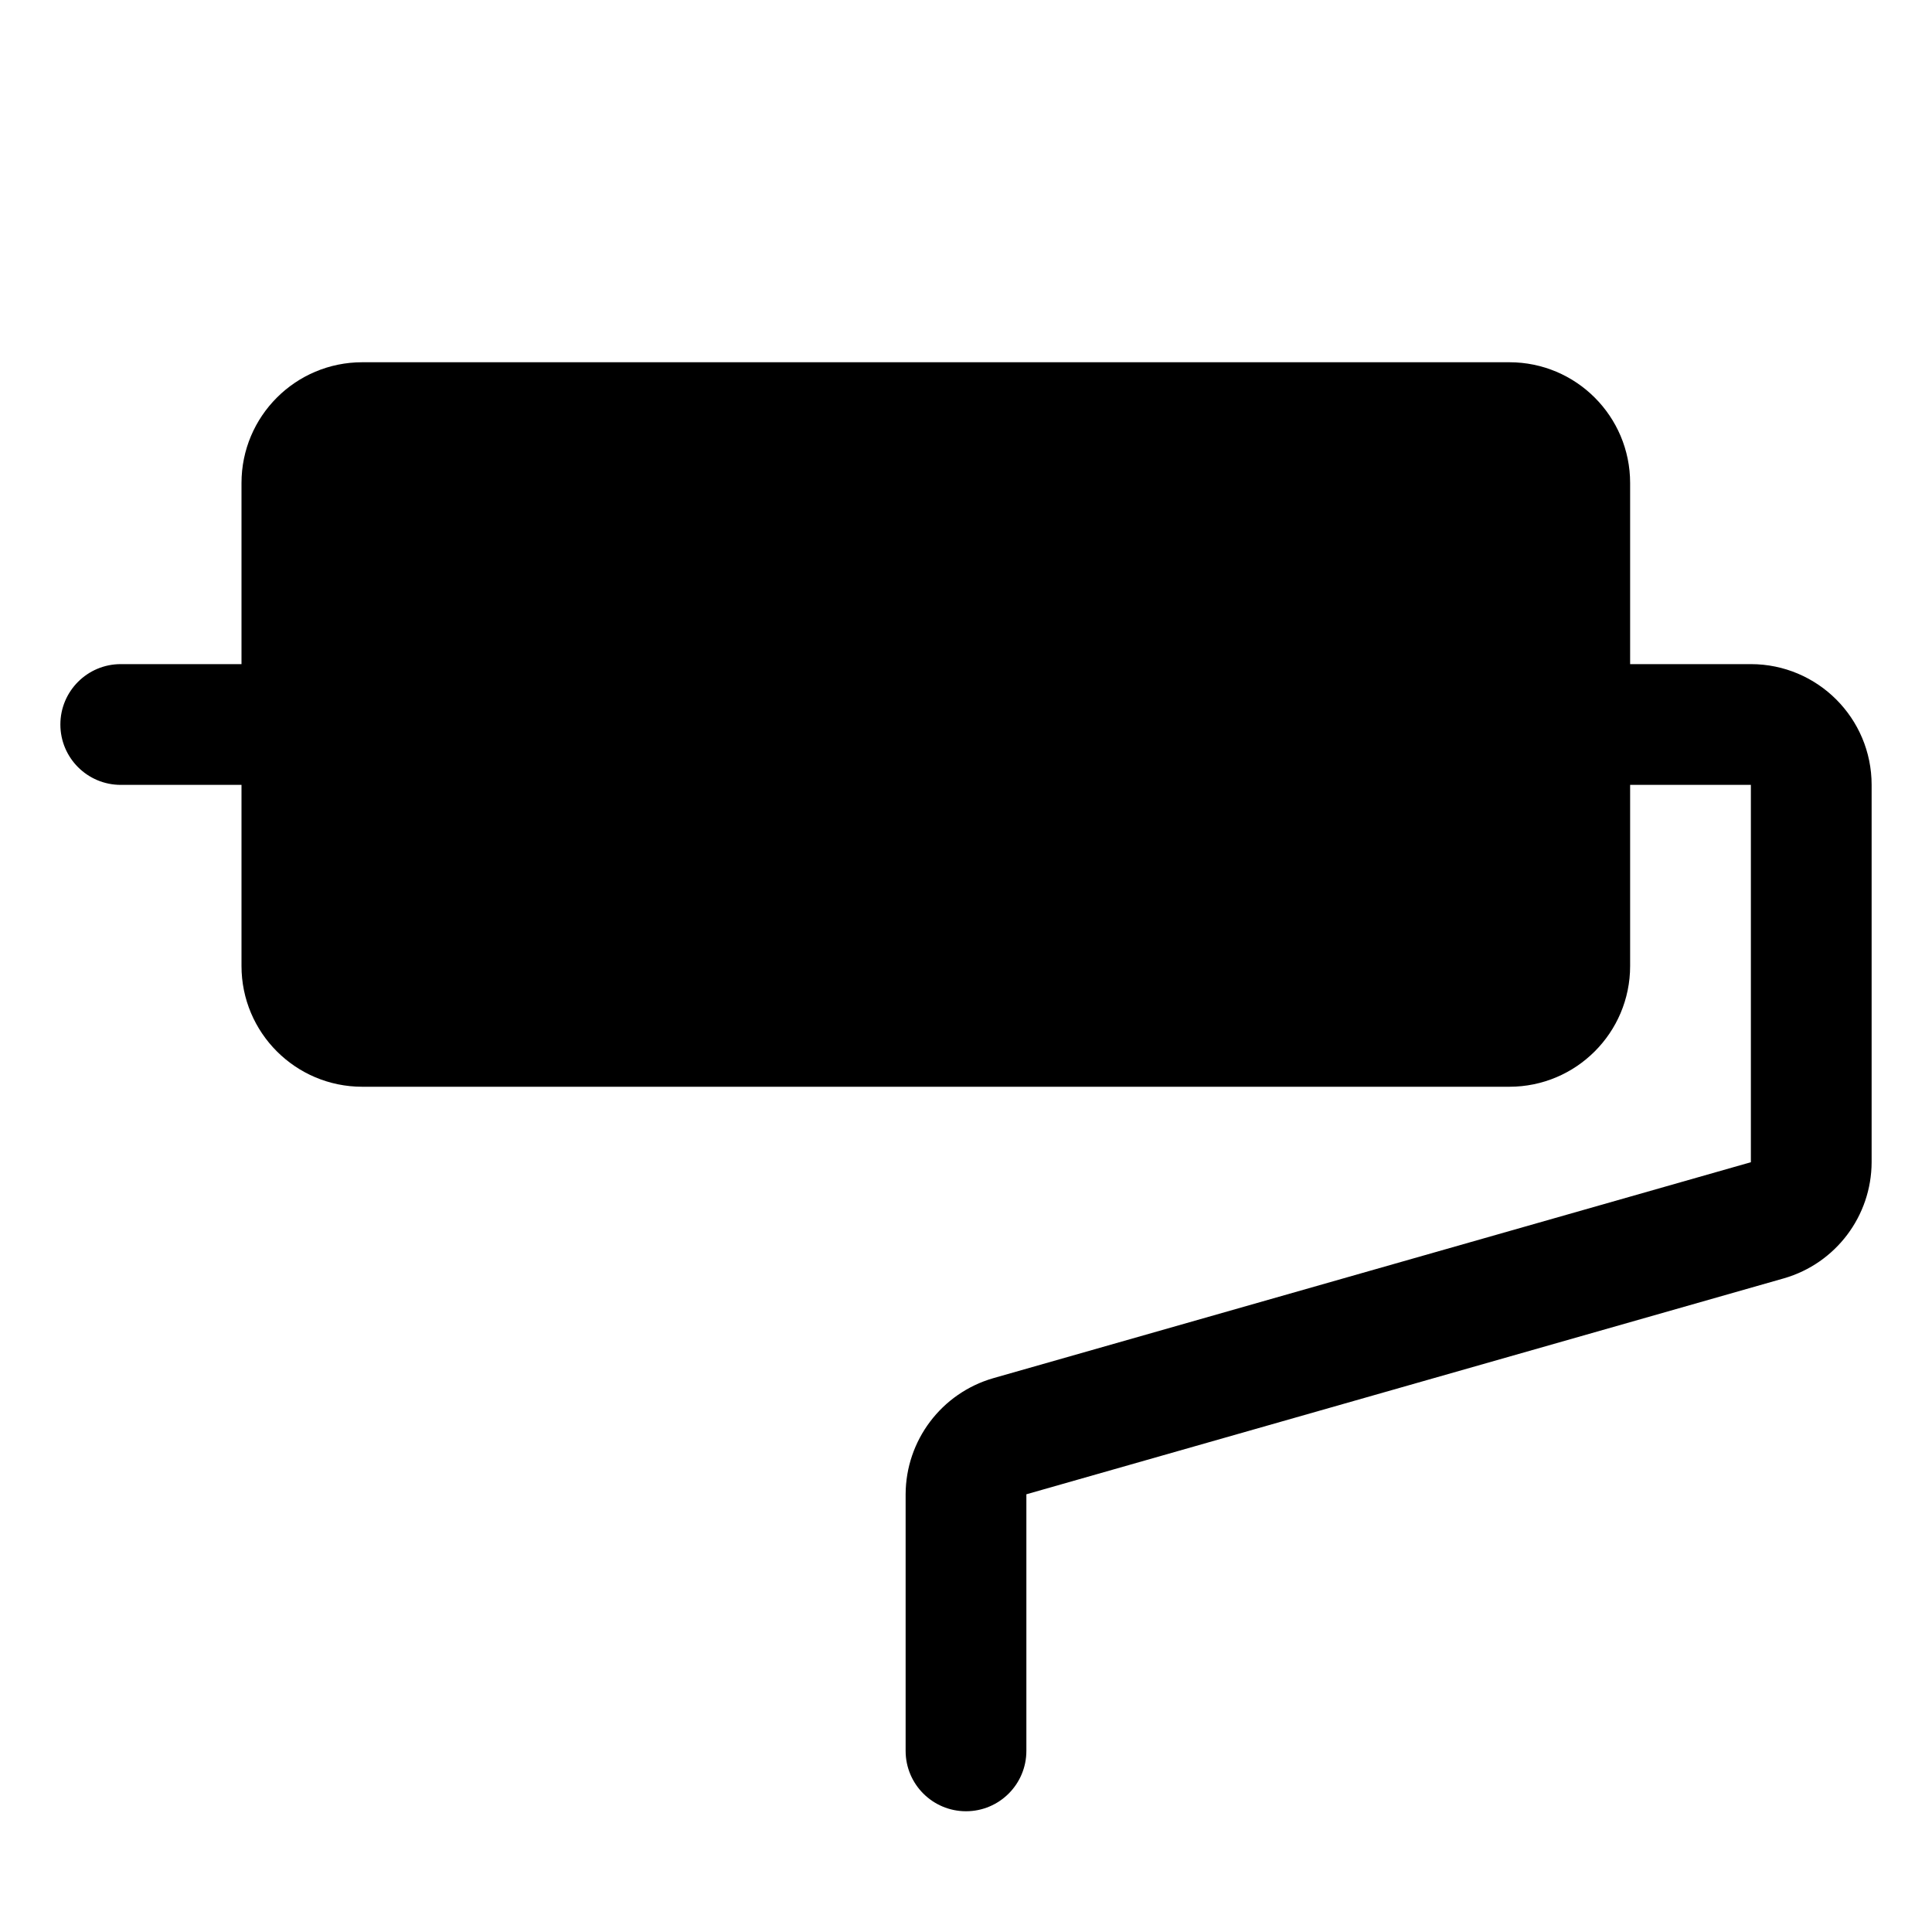
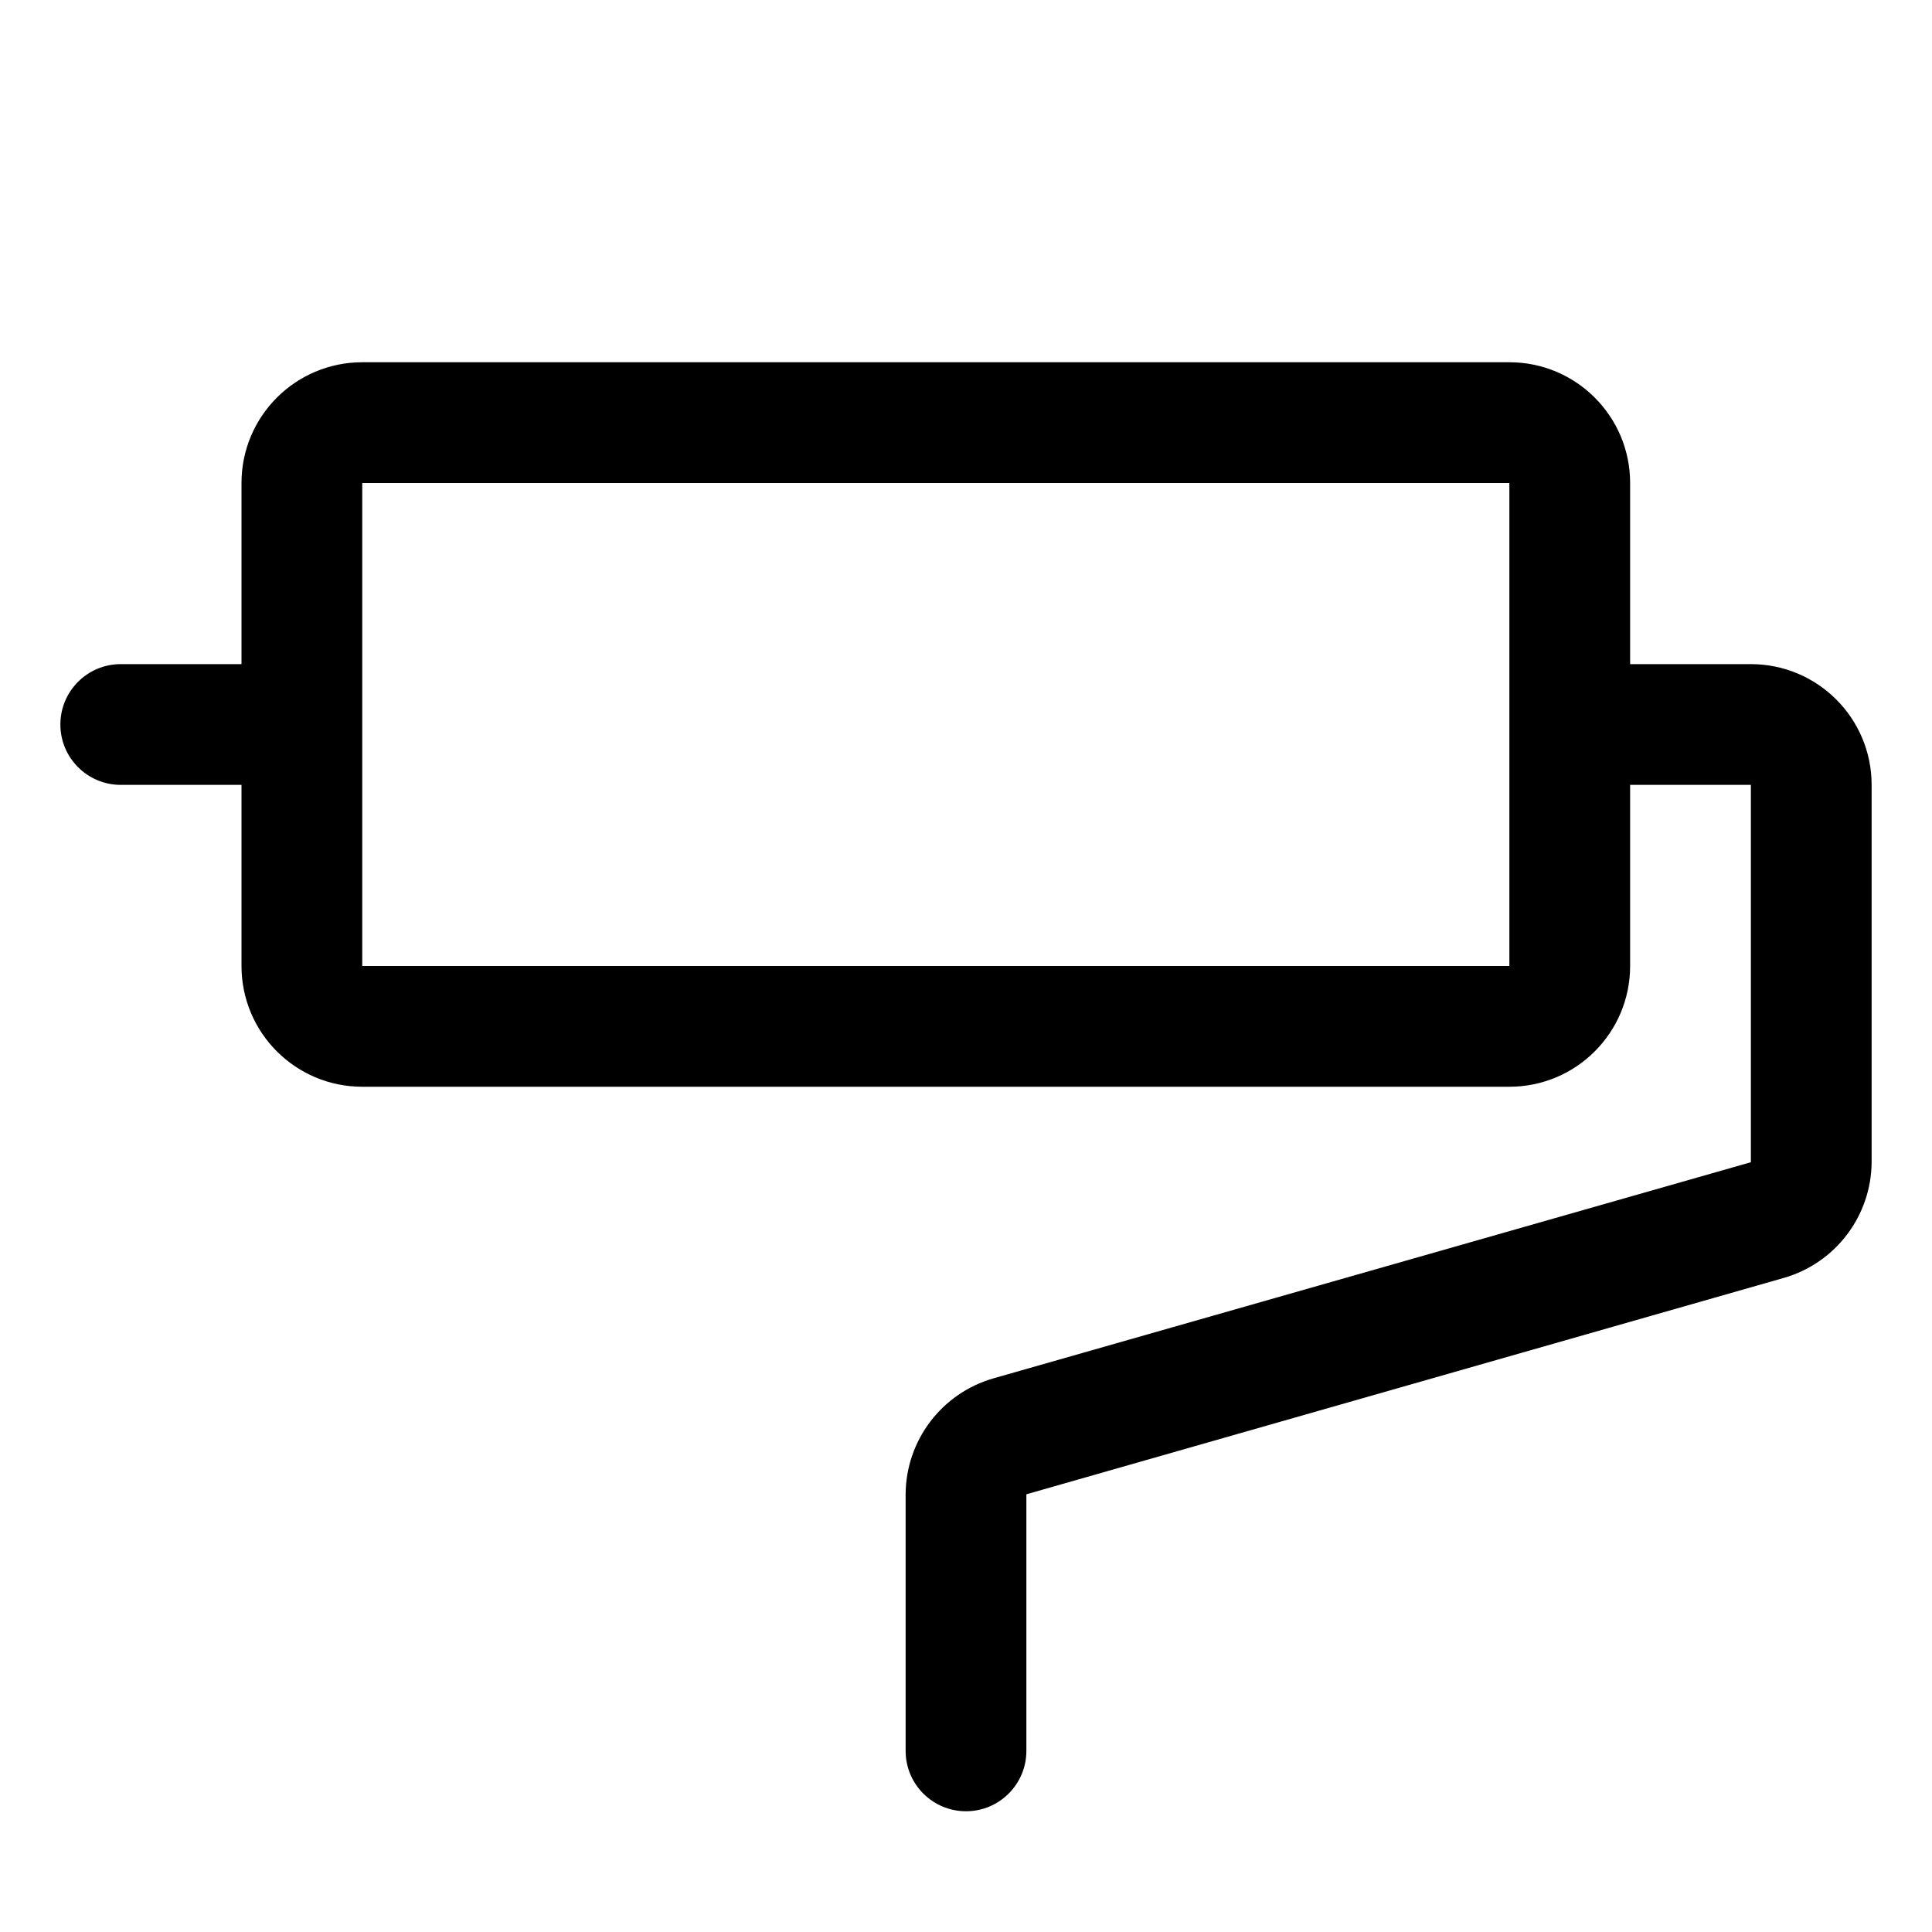
<svg xmlns="http://www.w3.org/2000/svg" width="32" height="32" fill="#000000" viewBox="0 0 256 256">
-   <path d="M248,104v50a16.07,16.07,0,0,1-11.6,15.38L136,198v34a8,8,0,0,1-16,0V198a16.07,16.07,0,0,1,11.6-15.38L232,154V104H216v24a16,16,0,0,1-16,16H48a16,16,0,0,1-16-16V104H16a8,8,0,0,1,0-16H32V64A16,16,0,0,1,48,48H200a16,16,0,0,1,16,16V88h16A16,16,0,0,1,248,104Z" />
+   <path d="M232,88H216V64a16,16,0,0,0-16-16H48A16,16,0,0,0,32,64V88H16a8,8,0,0,0,0,16H32v24a16,16,0,0,0,16,16H200a16,16,0,0,0,16-16V104h16v50L131.6,182.65A16.07,16.07,0,0,0,120,198v34a8,8,0,0,0,16,0V198l100.4-28.68A16.07,16.07,0,0,0,248,154V104A16,16,0,0,0,232,88Zm-32,40H48V64H200v64Z" />
</svg>
